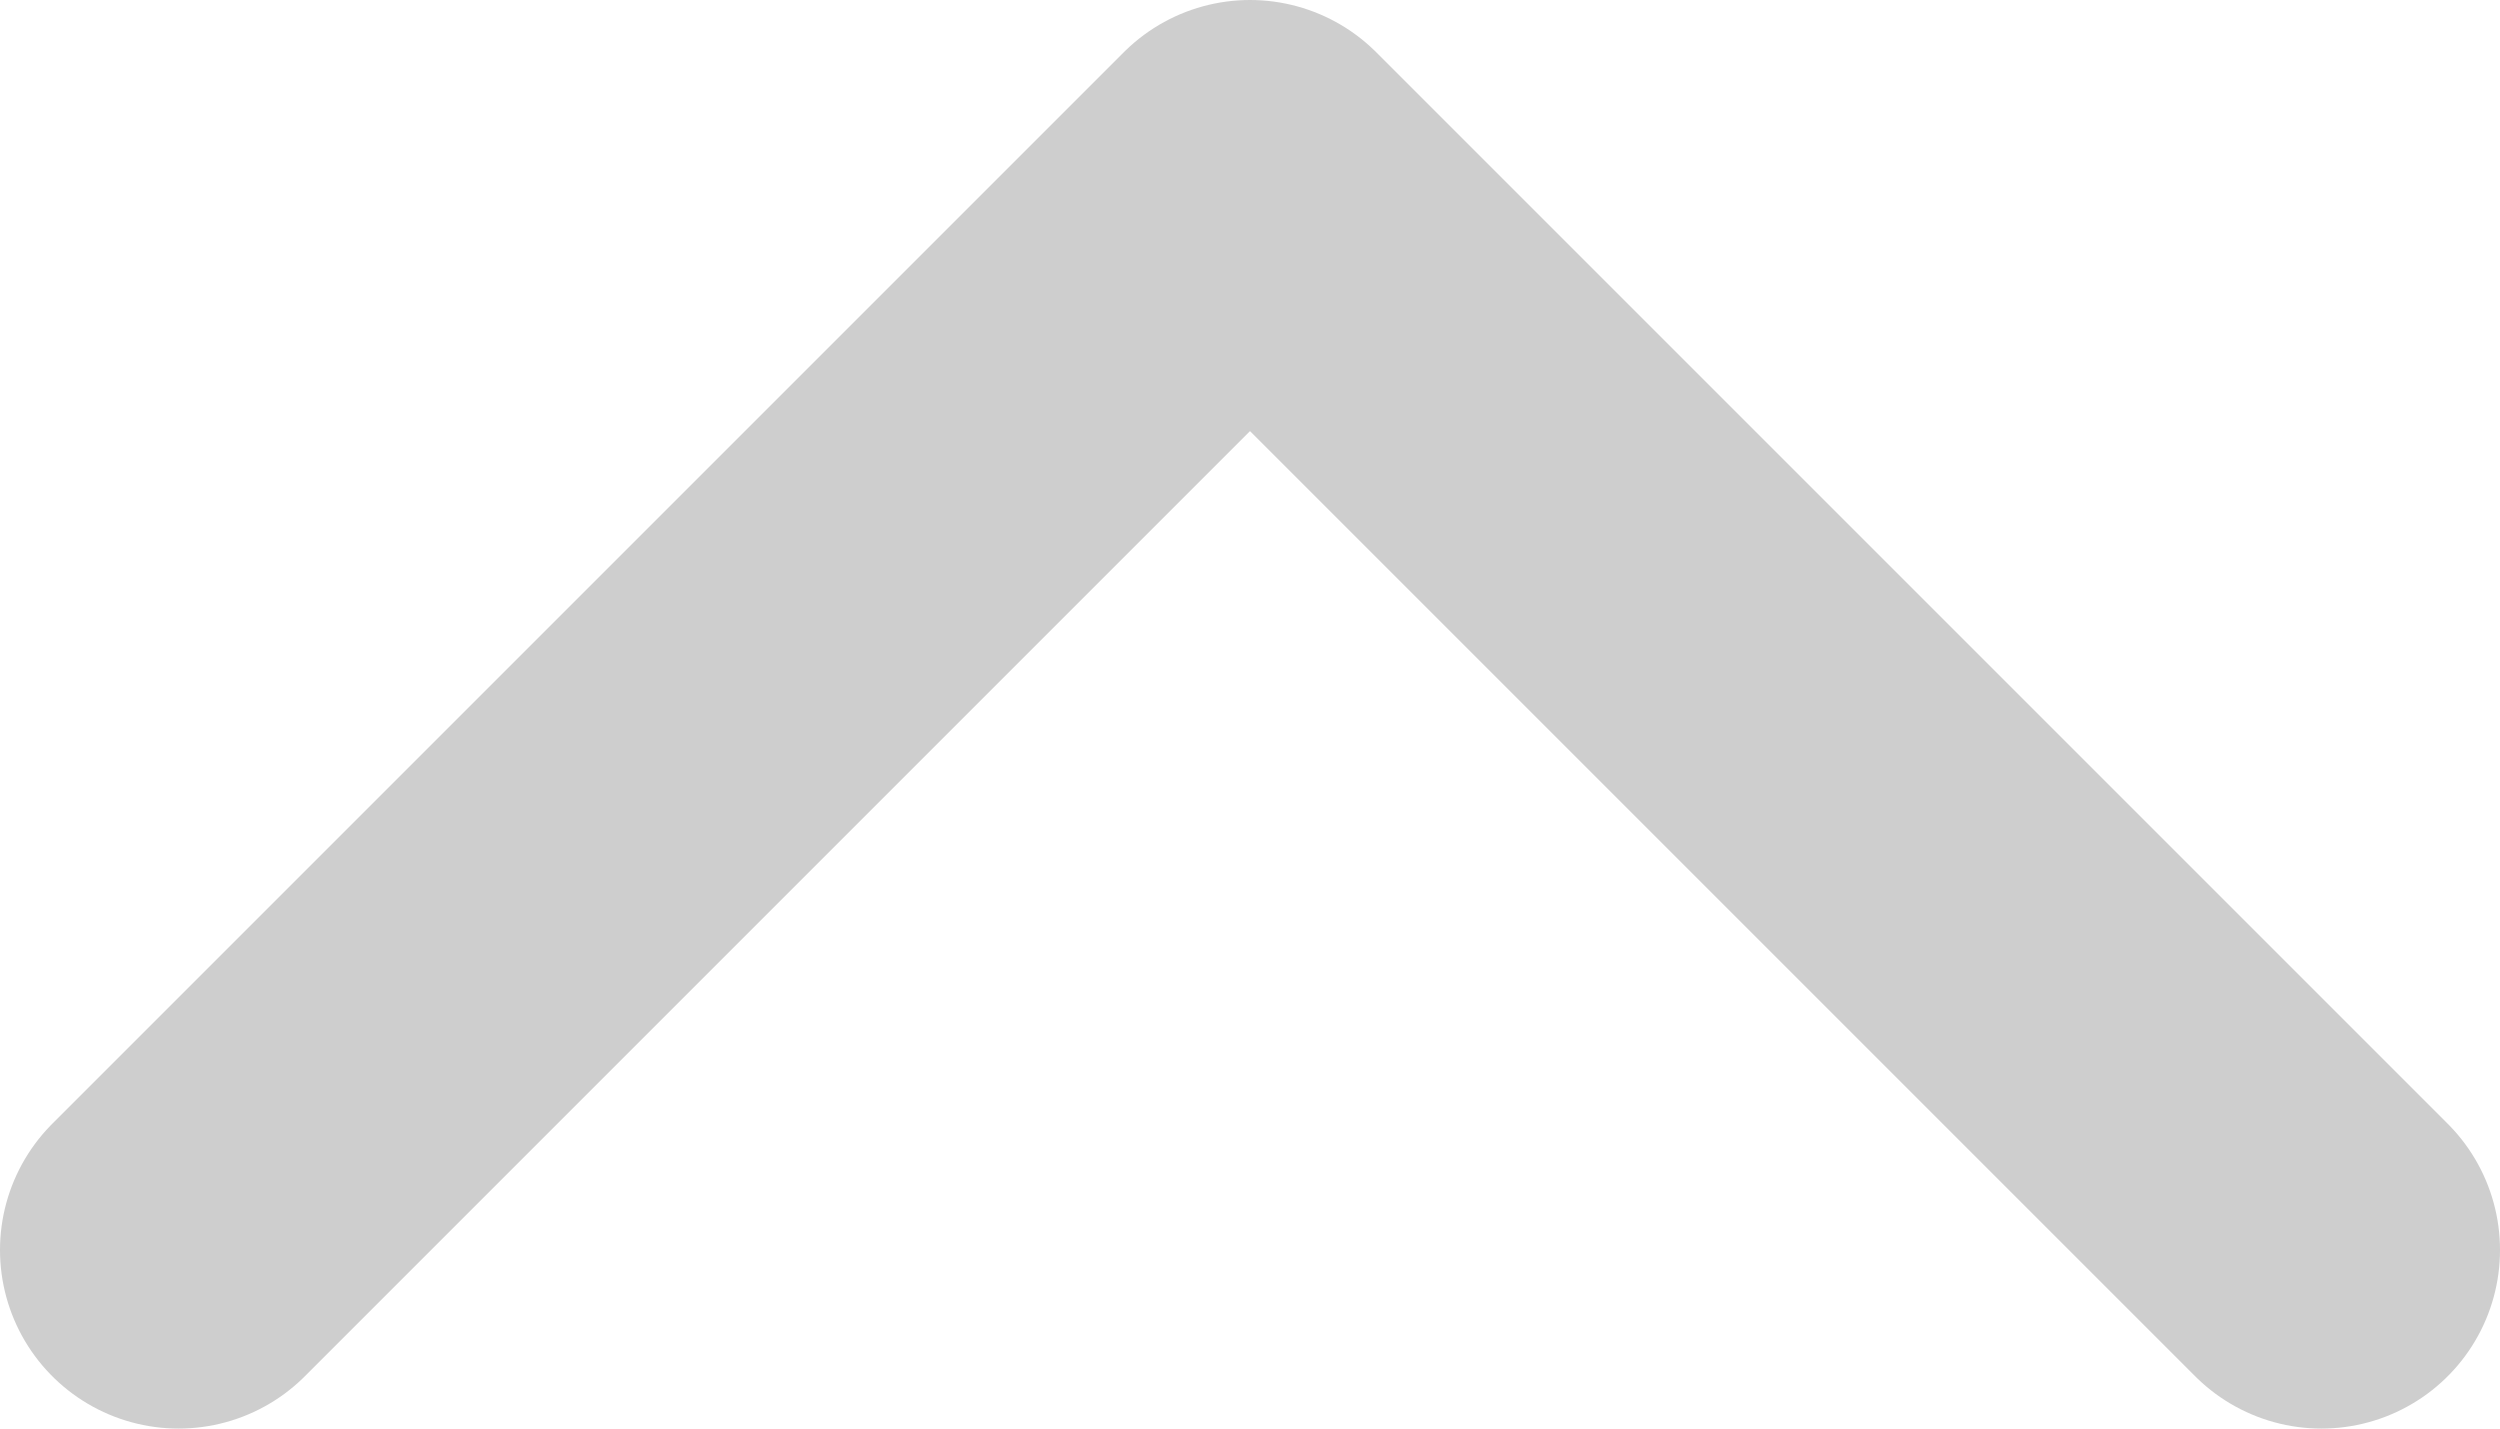
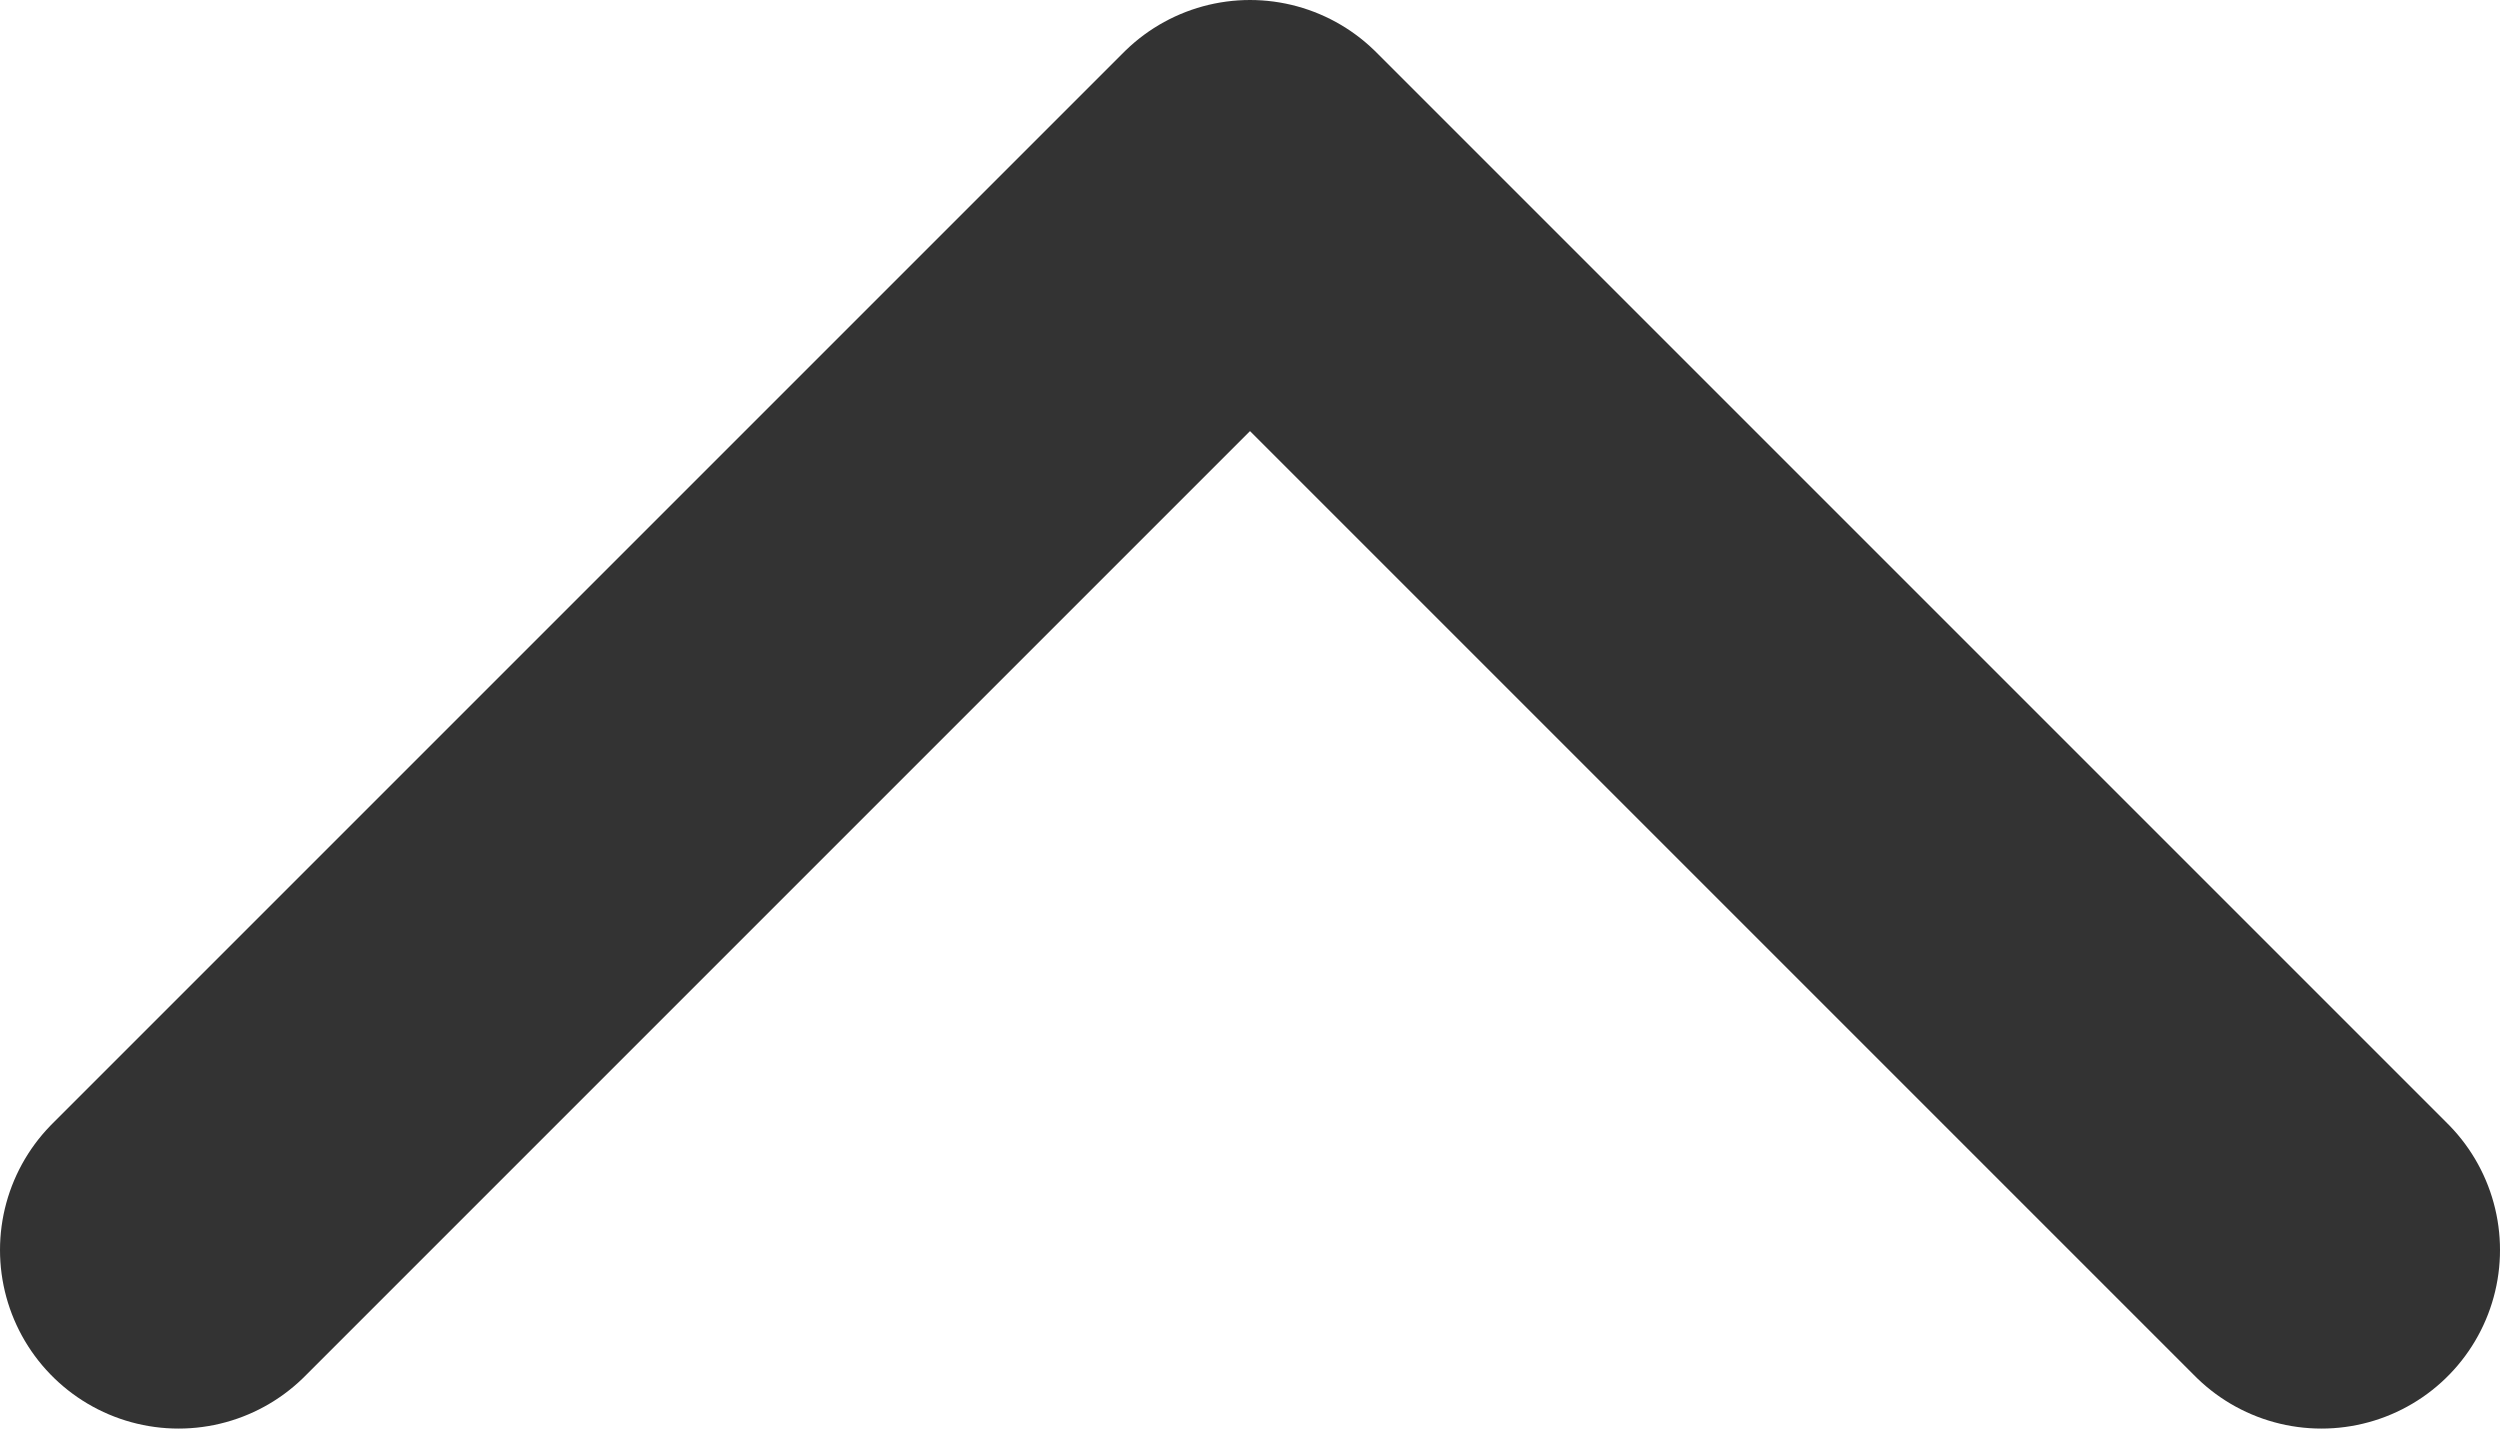
<svg xmlns="http://www.w3.org/2000/svg" width="14" height="8" viewBox="0 0 14 8" fill="none">
-   <path d="M13 7L7 1L1 7" stroke="#CECECE" stroke-width="2" stroke-linecap="round" stroke-linejoin="round" />
+   <path d="M13 7L7 1L1 7" stroke="#333" stroke-width="2" stroke-linecap="round" stroke-linejoin="round" />
</svg>
